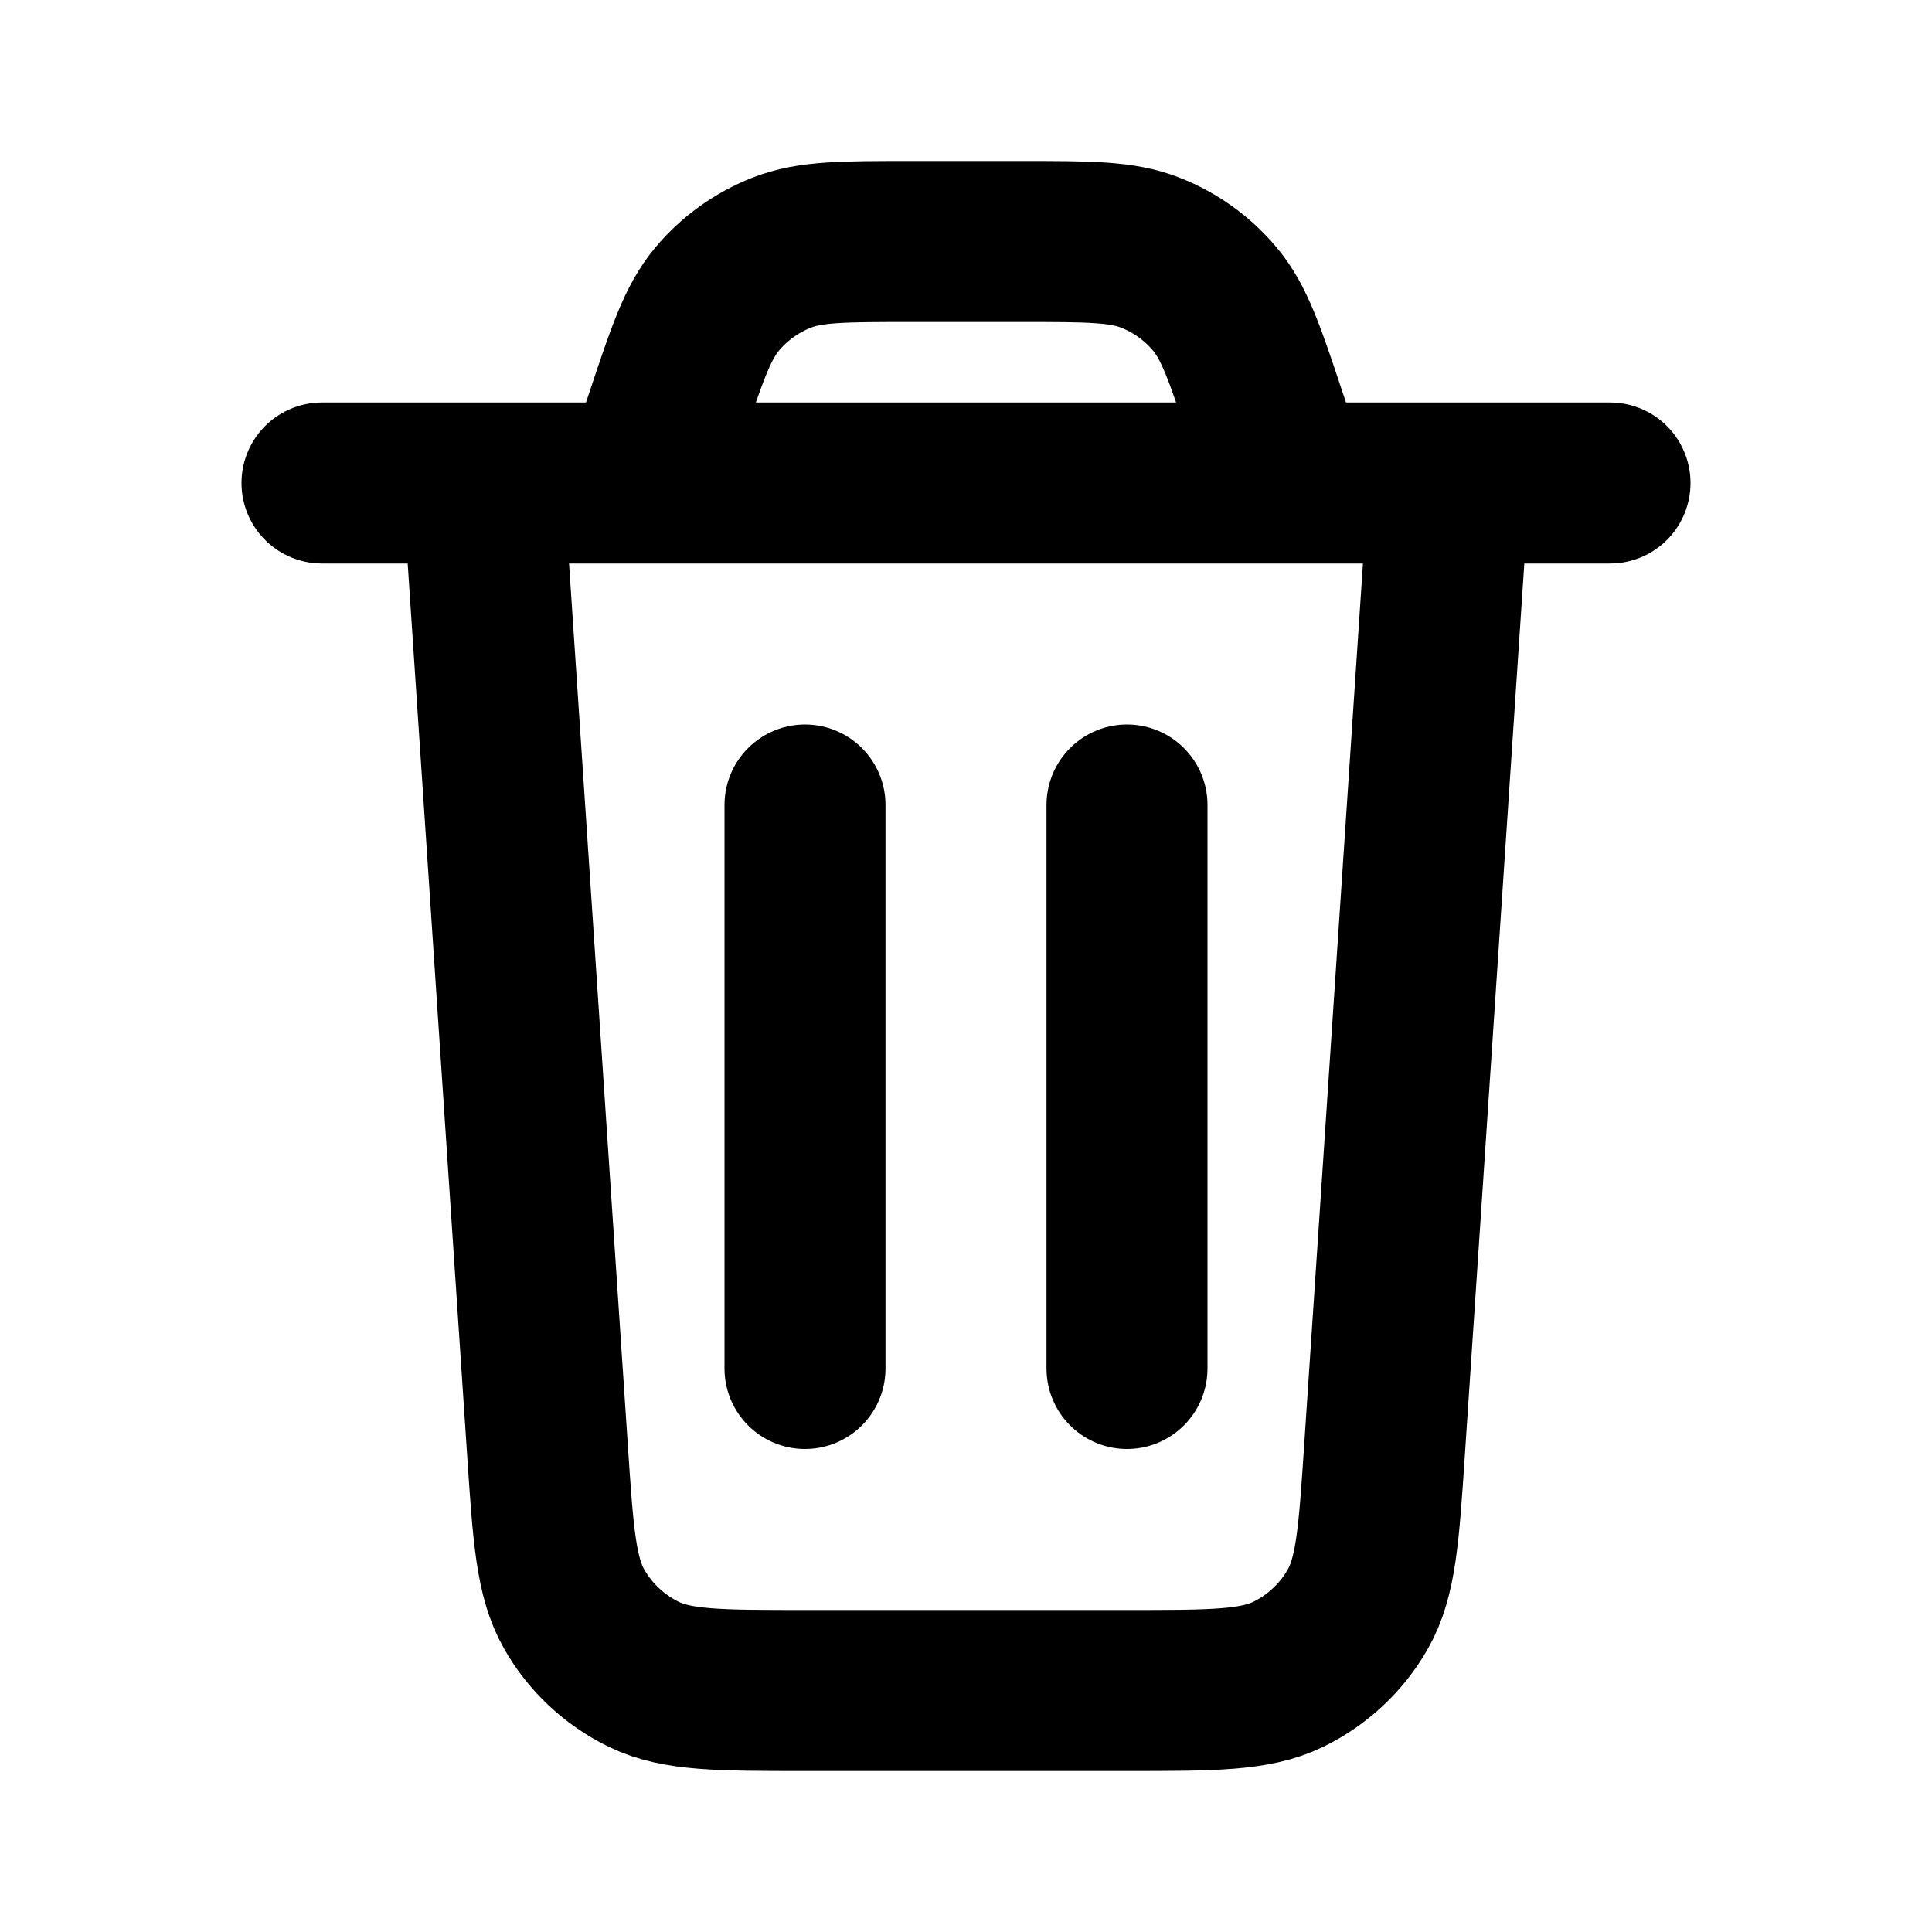
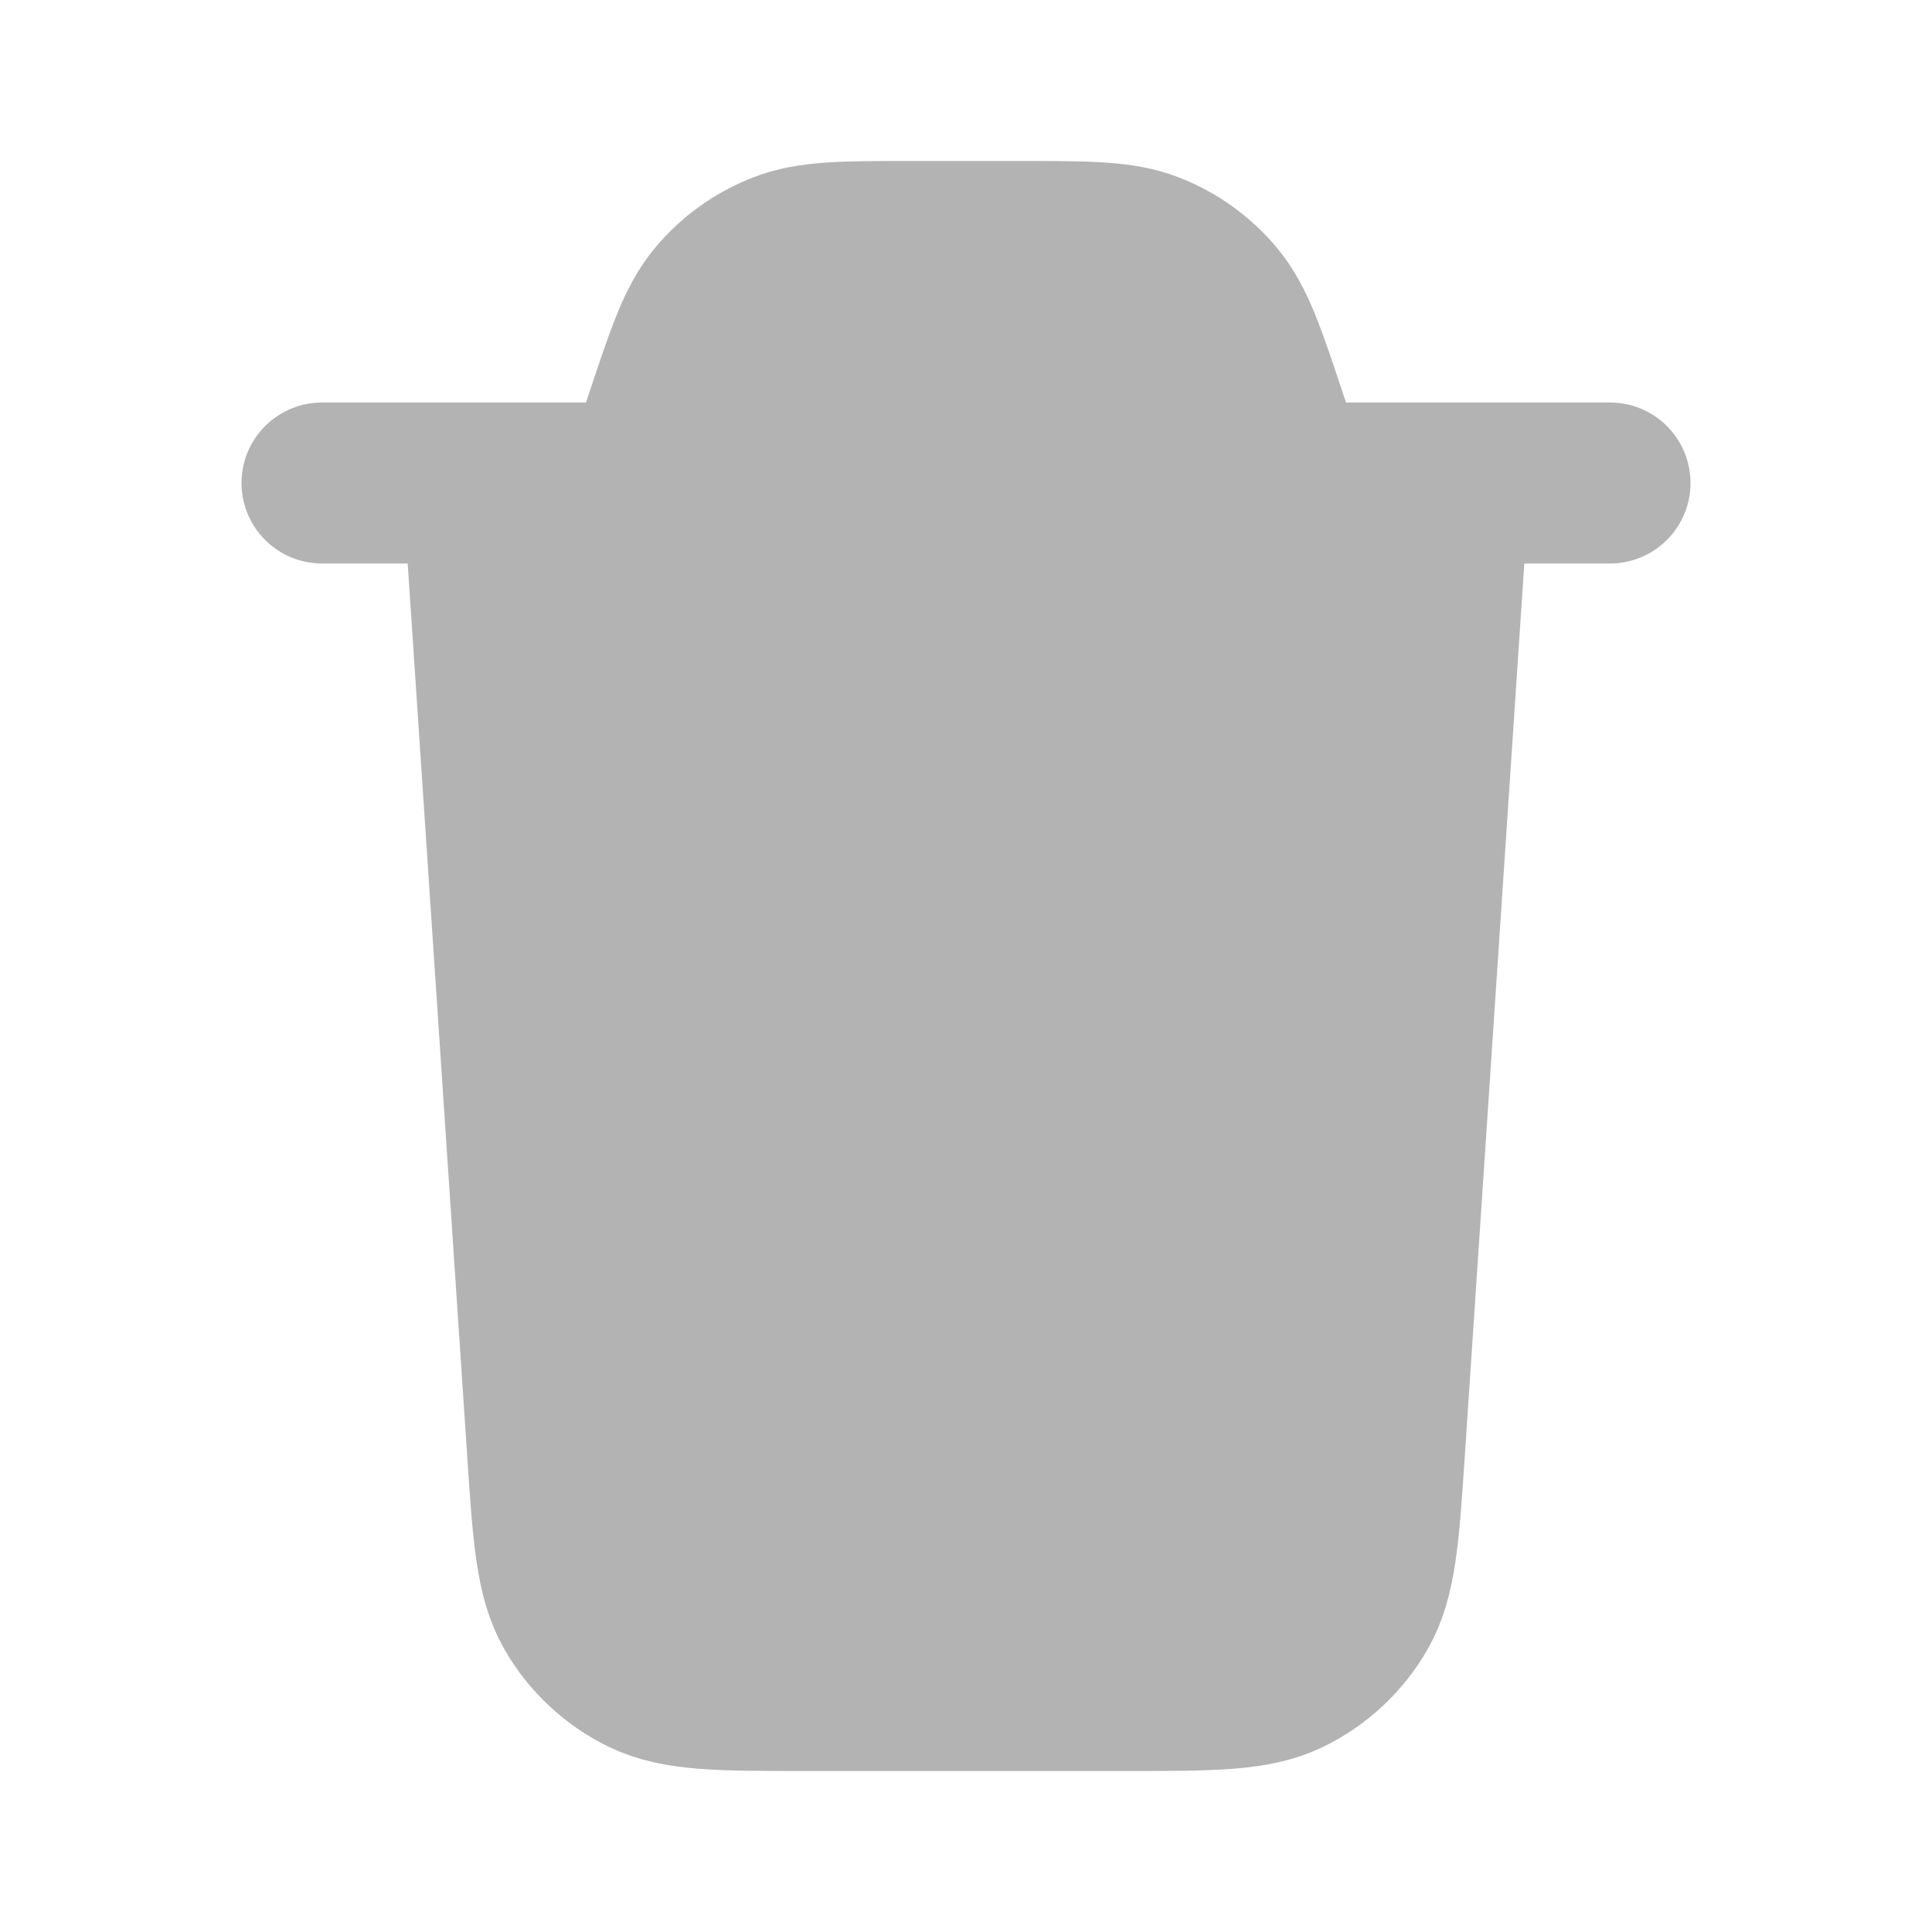
- <svg xmlns="http://www.w3.org/2000/svg" width="6mm" height="6mm" viewBox="0 0 24 24" fill="none">
-   <path d="M18 6L17.199 18.013C17.129 19.065 17.094 19.591 16.867 19.99C16.667 20.341 16.365 20.623 16.001 20.8C15.588 21 15.061 21 14.006 21H9.994C8.939 21 8.412 21 7.999 20.8C7.635 20.623 7.333 20.341 7.133 19.99C6.906 19.591 6.871 19.065 6.801 18.013L6 6M4 6H20M16 6L15.729 5.188C15.467 4.401 15.336 4.008 15.093 3.717C14.878 3.46 14.602 3.261 14.29 3.139C13.938 3 13.523 3 12.694 3H11.306C10.477 3 10.062 3 9.71 3.139C9.398 3.261 9.122 3.46 8.907 3.717C8.664 4.008 8.533 4.401 8.271 5.188L8 6M14 10V17M10 10V17" stroke="#000000" stroke-width="2" stroke-linecap="round" stroke-linejoin="round" />
+ <svg xmlns="http://www.w3.org/2000/svg" width="6mm" height="6mm" viewBox="0 0 24 24" fill="#b3b3b3">
+   <path d="M18 6L17.199 18.013C17.129 19.065 17.094 19.591 16.867 19.99C16.667 20.341 16.365 20.623 16.001 20.8C15.588 21 15.061 21 14.006 21H9.994C8.939 21 8.412 21 7.999 20.8C7.635 20.623 7.333 20.341 7.133 19.99C6.906 19.591 6.871 19.065 6.801 18.013L6 6M4 6H20M16 6L15.729 5.188C15.467 4.401 15.336 4.008 15.093 3.717C14.878 3.46 14.602 3.261 14.29 3.139C13.938 3 13.523 3 12.694 3H11.306C10.477 3 10.062 3 9.71 3.139C9.398 3.261 9.122 3.46 8.907 3.717C8.664 4.008 8.533 4.401 8.271 5.188L8 6M14 10V17M10 10V17" stroke="#b3b3b3" stroke-width="2" stroke-linecap="round" stroke-linejoin="round" />
</svg>
